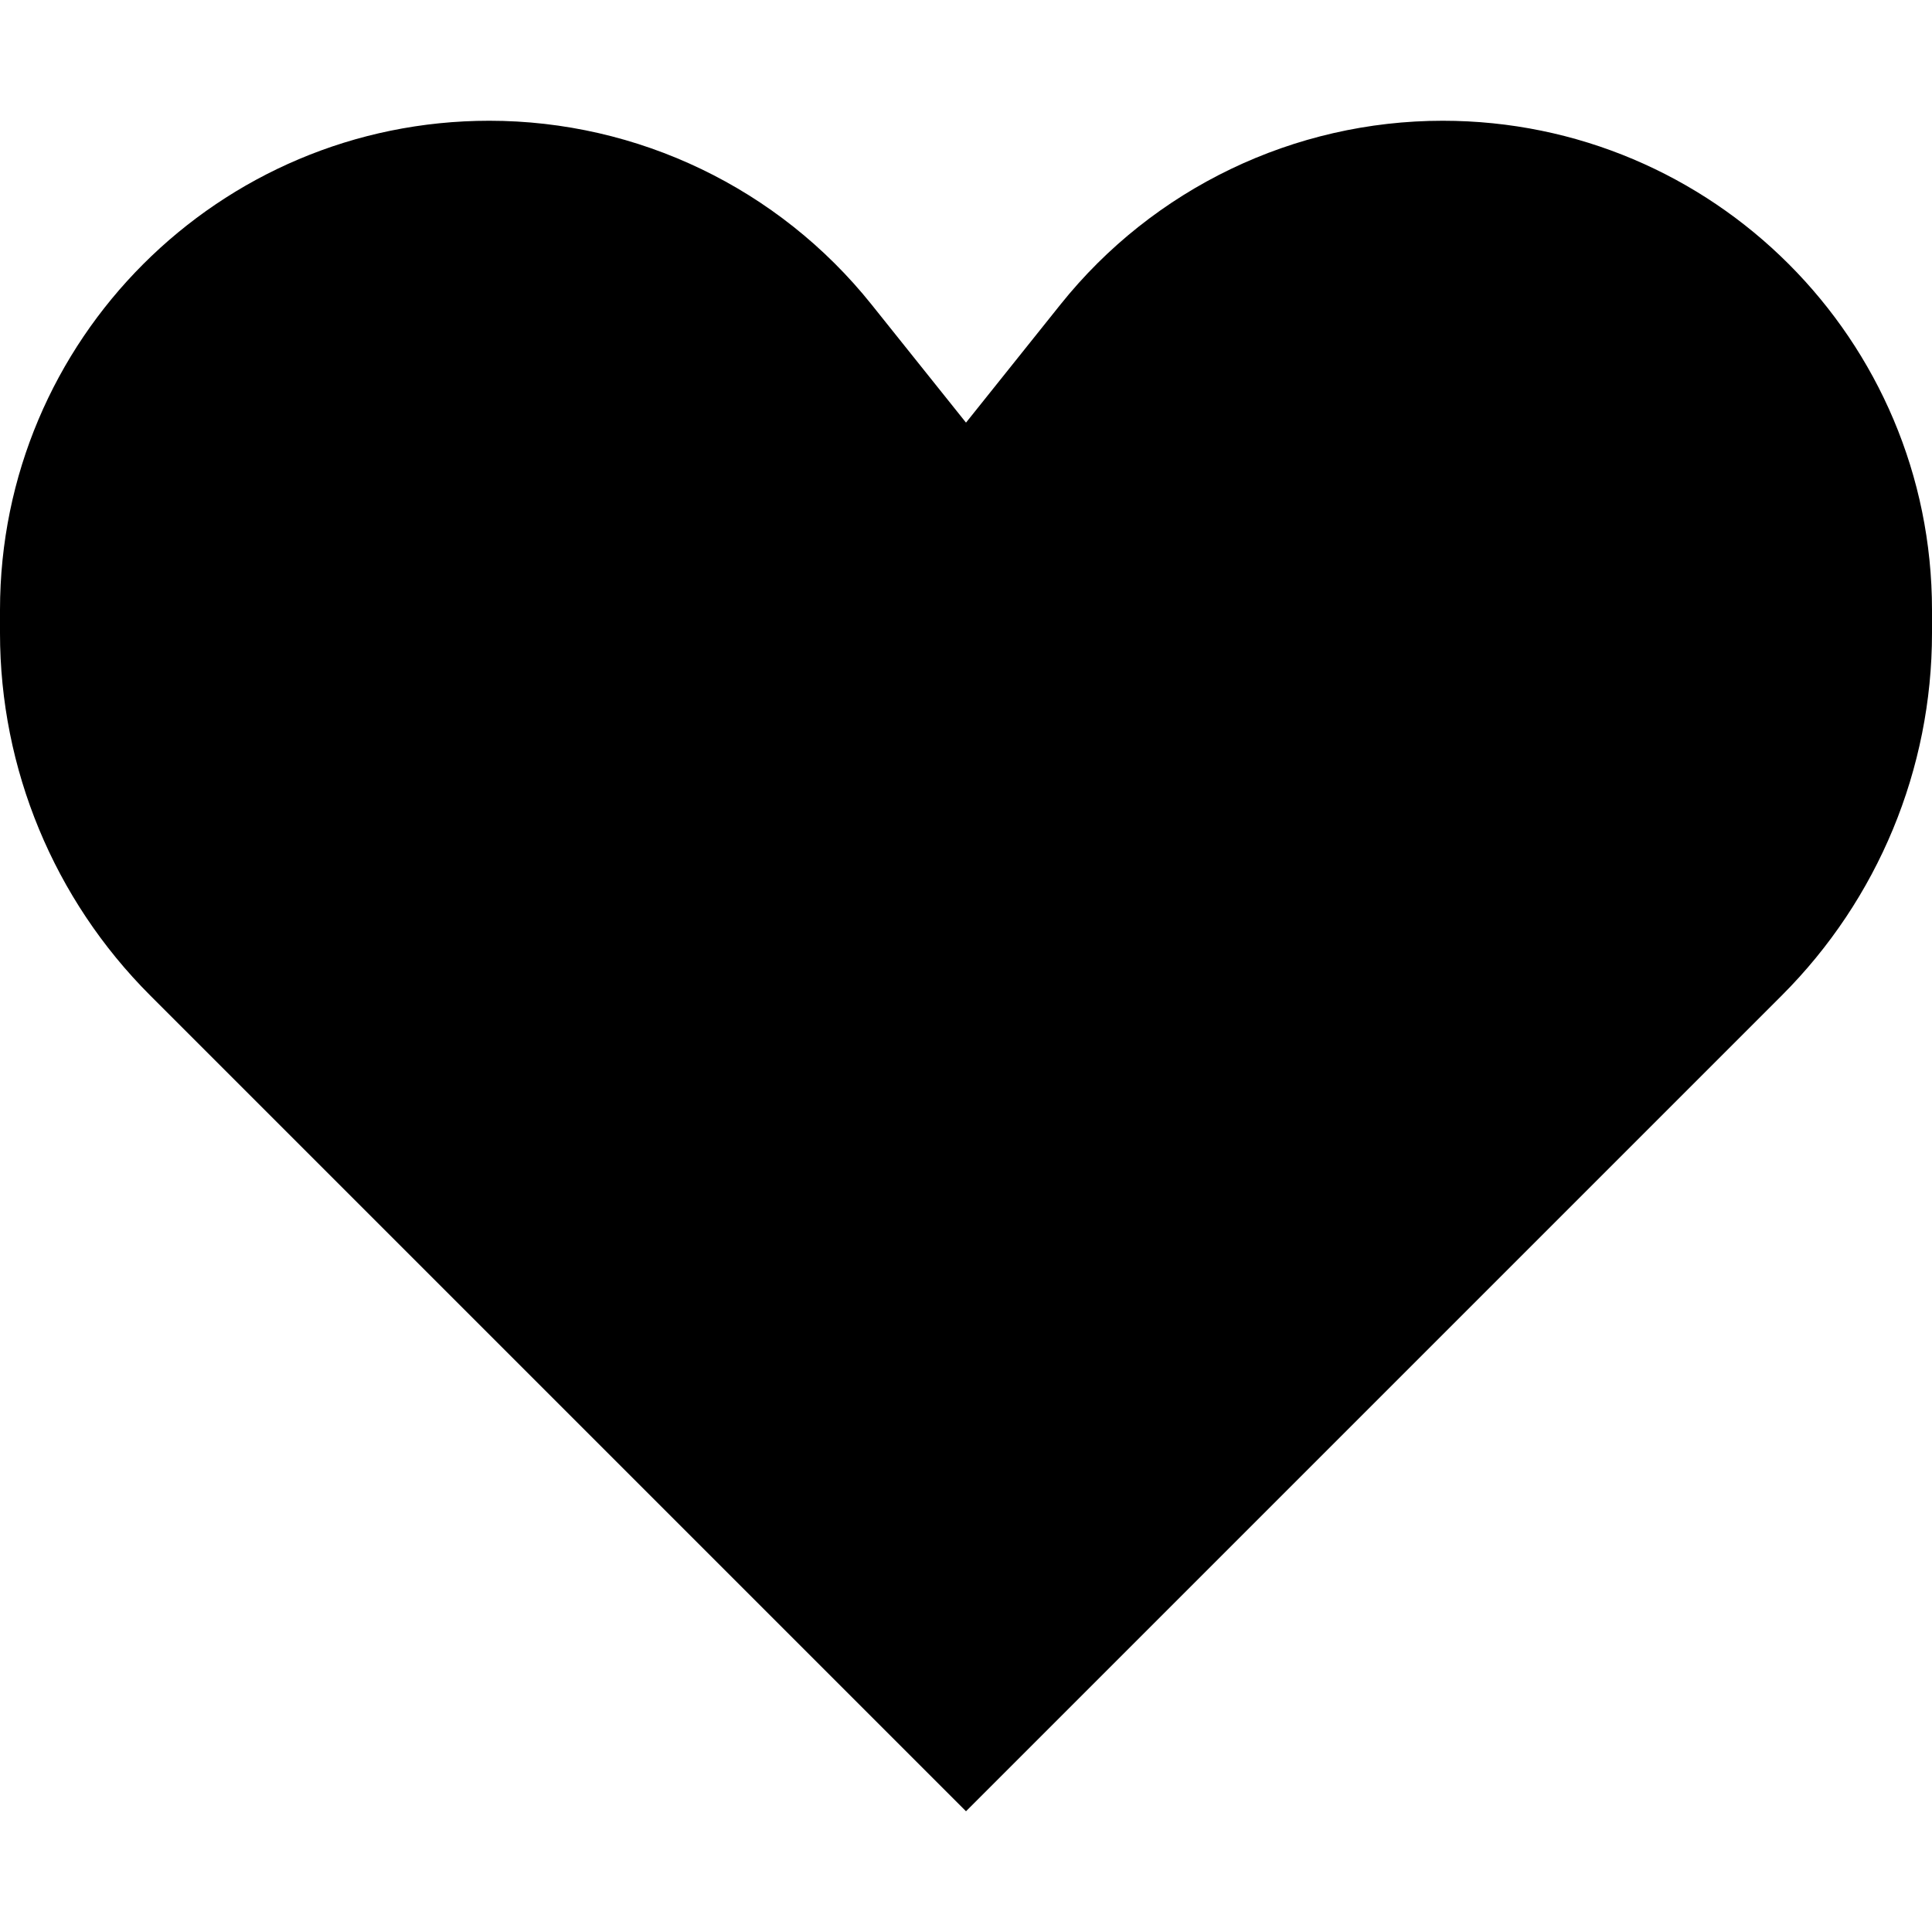
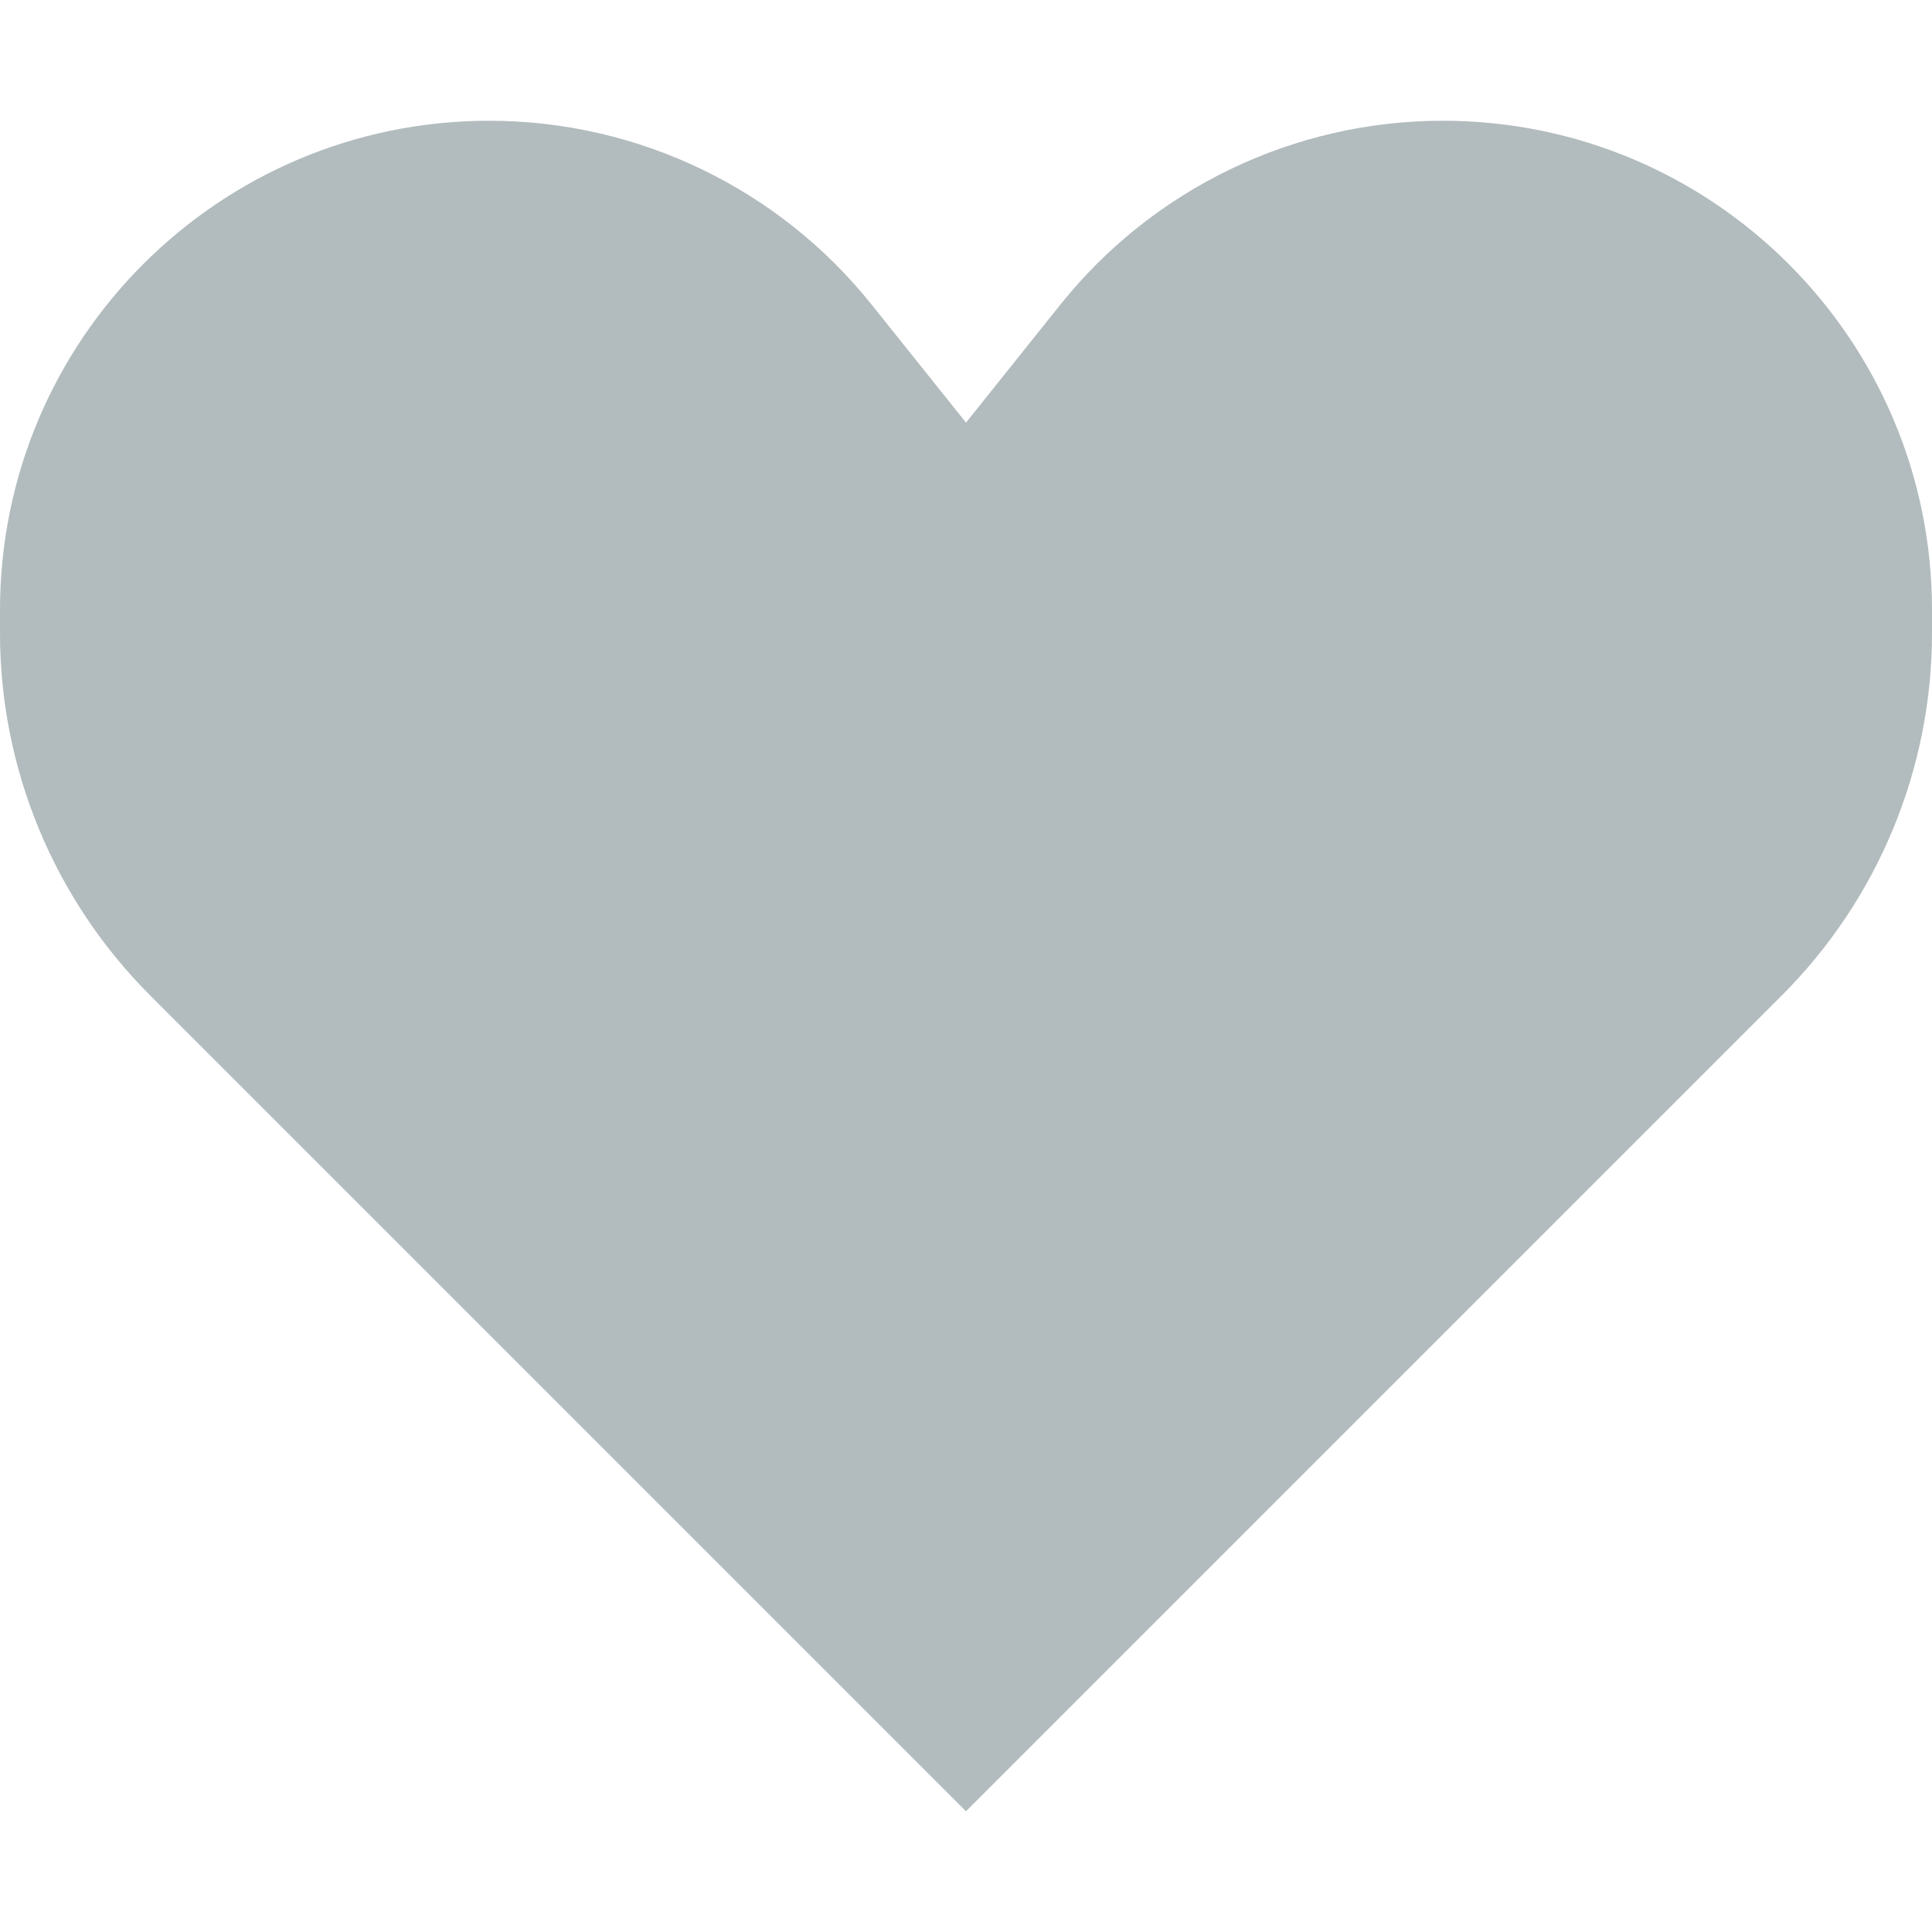
- <svg xmlns="http://www.w3.org/2000/svg" width="800px" height="800px" viewBox="0 0 16 16" fill="none">
-   <path d="M1.243 8.243L8 15L14.757 8.243C15.553 7.447 16 6.368 16 5.243V5.052C16 2.814 14.186 1 11.948 1C10.717 1 9.552 1.56 8.783 2.521L8 3.5L7.217 2.521C6.448 1.56 5.283 1 4.052 1C1.814 1 0 2.814 0 5.052V5.243C0 6.368 0.447 7.447 1.243 8.243Z" fill="#000000" />
+ <svg xmlns="http://www.w3.org/2000/svg" viewBox="0 0 16 16" fill="none">
+   <path d="M1.243 8.243L8 15L14.757 8.243C15.553 7.447 16 6.368 16 5.243V5.052C16 2.814 14.186 1 11.948 1C10.717 1 9.552 1.56 8.783 2.521L8 3.5L7.217 2.521C6.448 1.56 5.283 1 4.052 1C1.814 1 0 2.814 0 5.052V5.243C0 6.368 0.447 7.447 1.243 8.243Z" fill="#b2bbbd" />
</svg>
